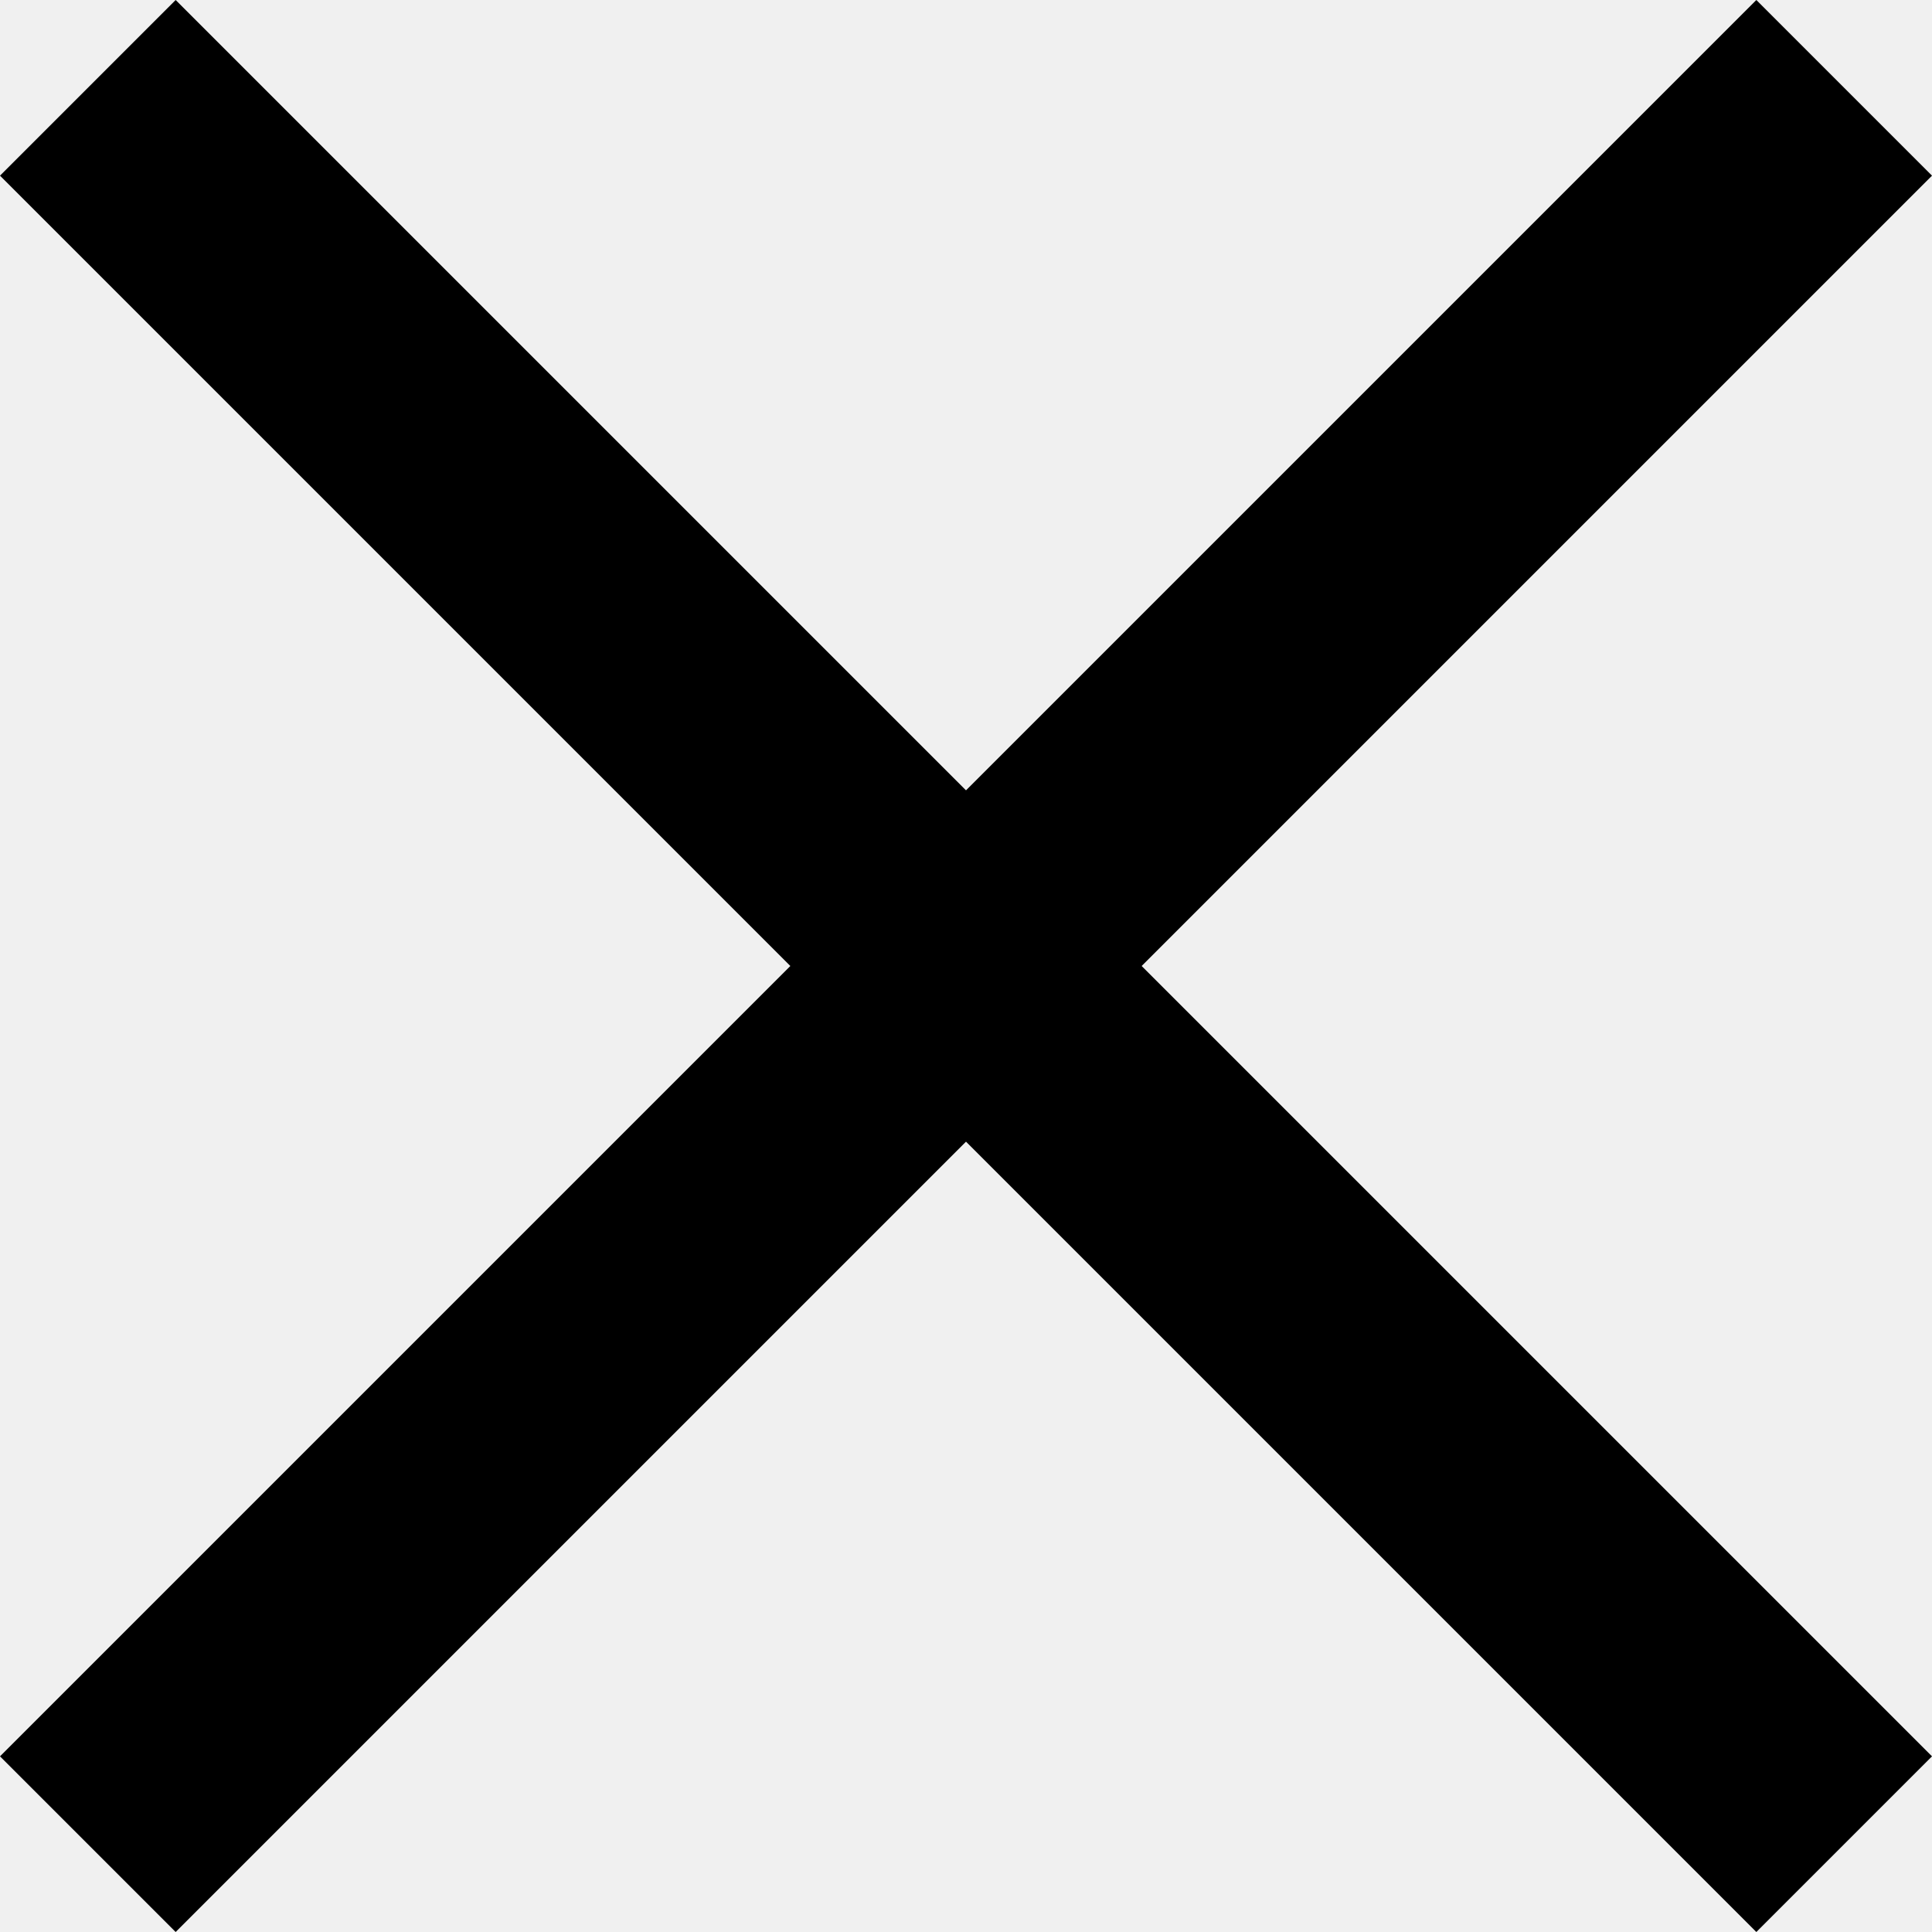
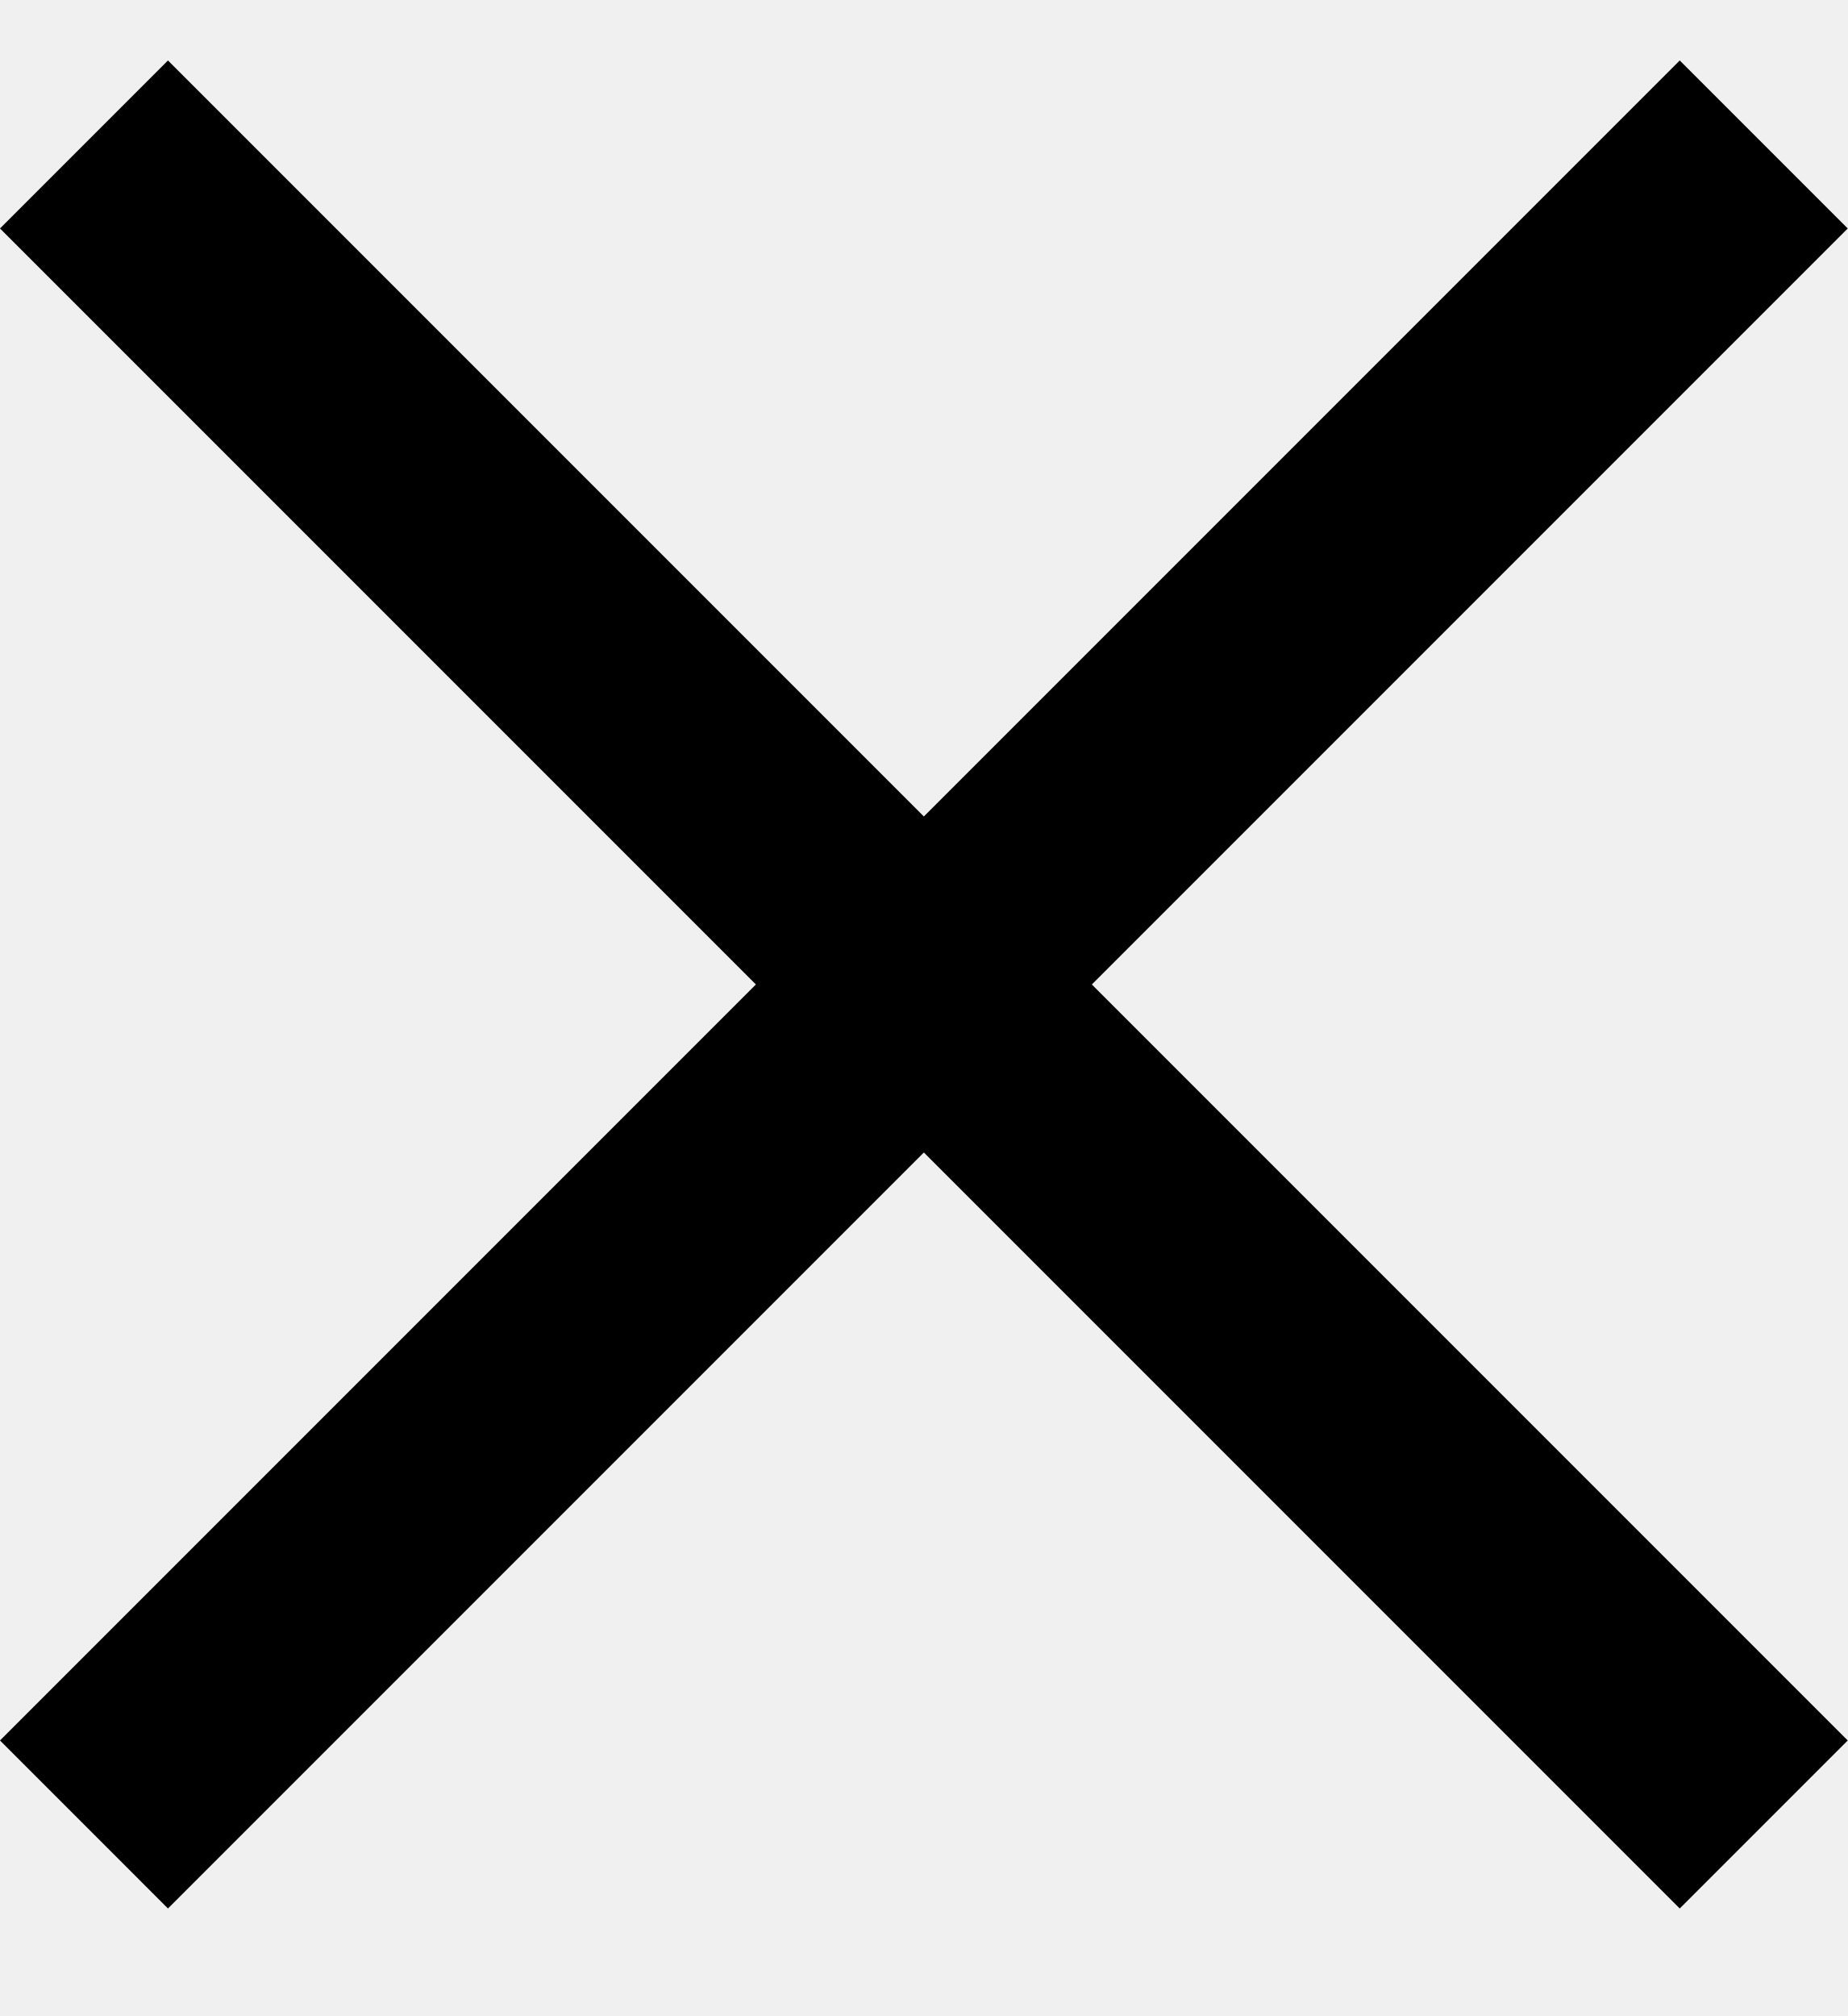
- <svg xmlns="http://www.w3.org/2000/svg" width="26" height="26" viewBox="0 0 26 26" fill="none">
-   <path d="M26 2.364L23.636 0L13 10.636L2.364 0L0 2.364L10.636 13L0 23.636L2.364 26L13 15.364L23.636 26L26 23.636L15.364 13L26 2.364Z" fill="black" />
+ <svg xmlns="http://www.w3.org/2000/svg" width="11" height="12" viewBox="0 0 11 12" fill="none">
+   <g clip-path="url(#a)">
+     <path d="m11 1.36-1-1-4.5 4.5L1 .36l-1 1 4.5 4.5-4.5 4.5 1 1 4.5-4.5 4.5 4.5 1-1-4.5-4.5 4.5-4.5Z" fill="#000" />
+   </g>
+   <defs>
+     <clipPath id="a">
+       <path fill="#fff" transform="translate(0 .36)" d="M0 0h11v11H0z" />
+     </clipPath>
+   </defs>
</svg>
